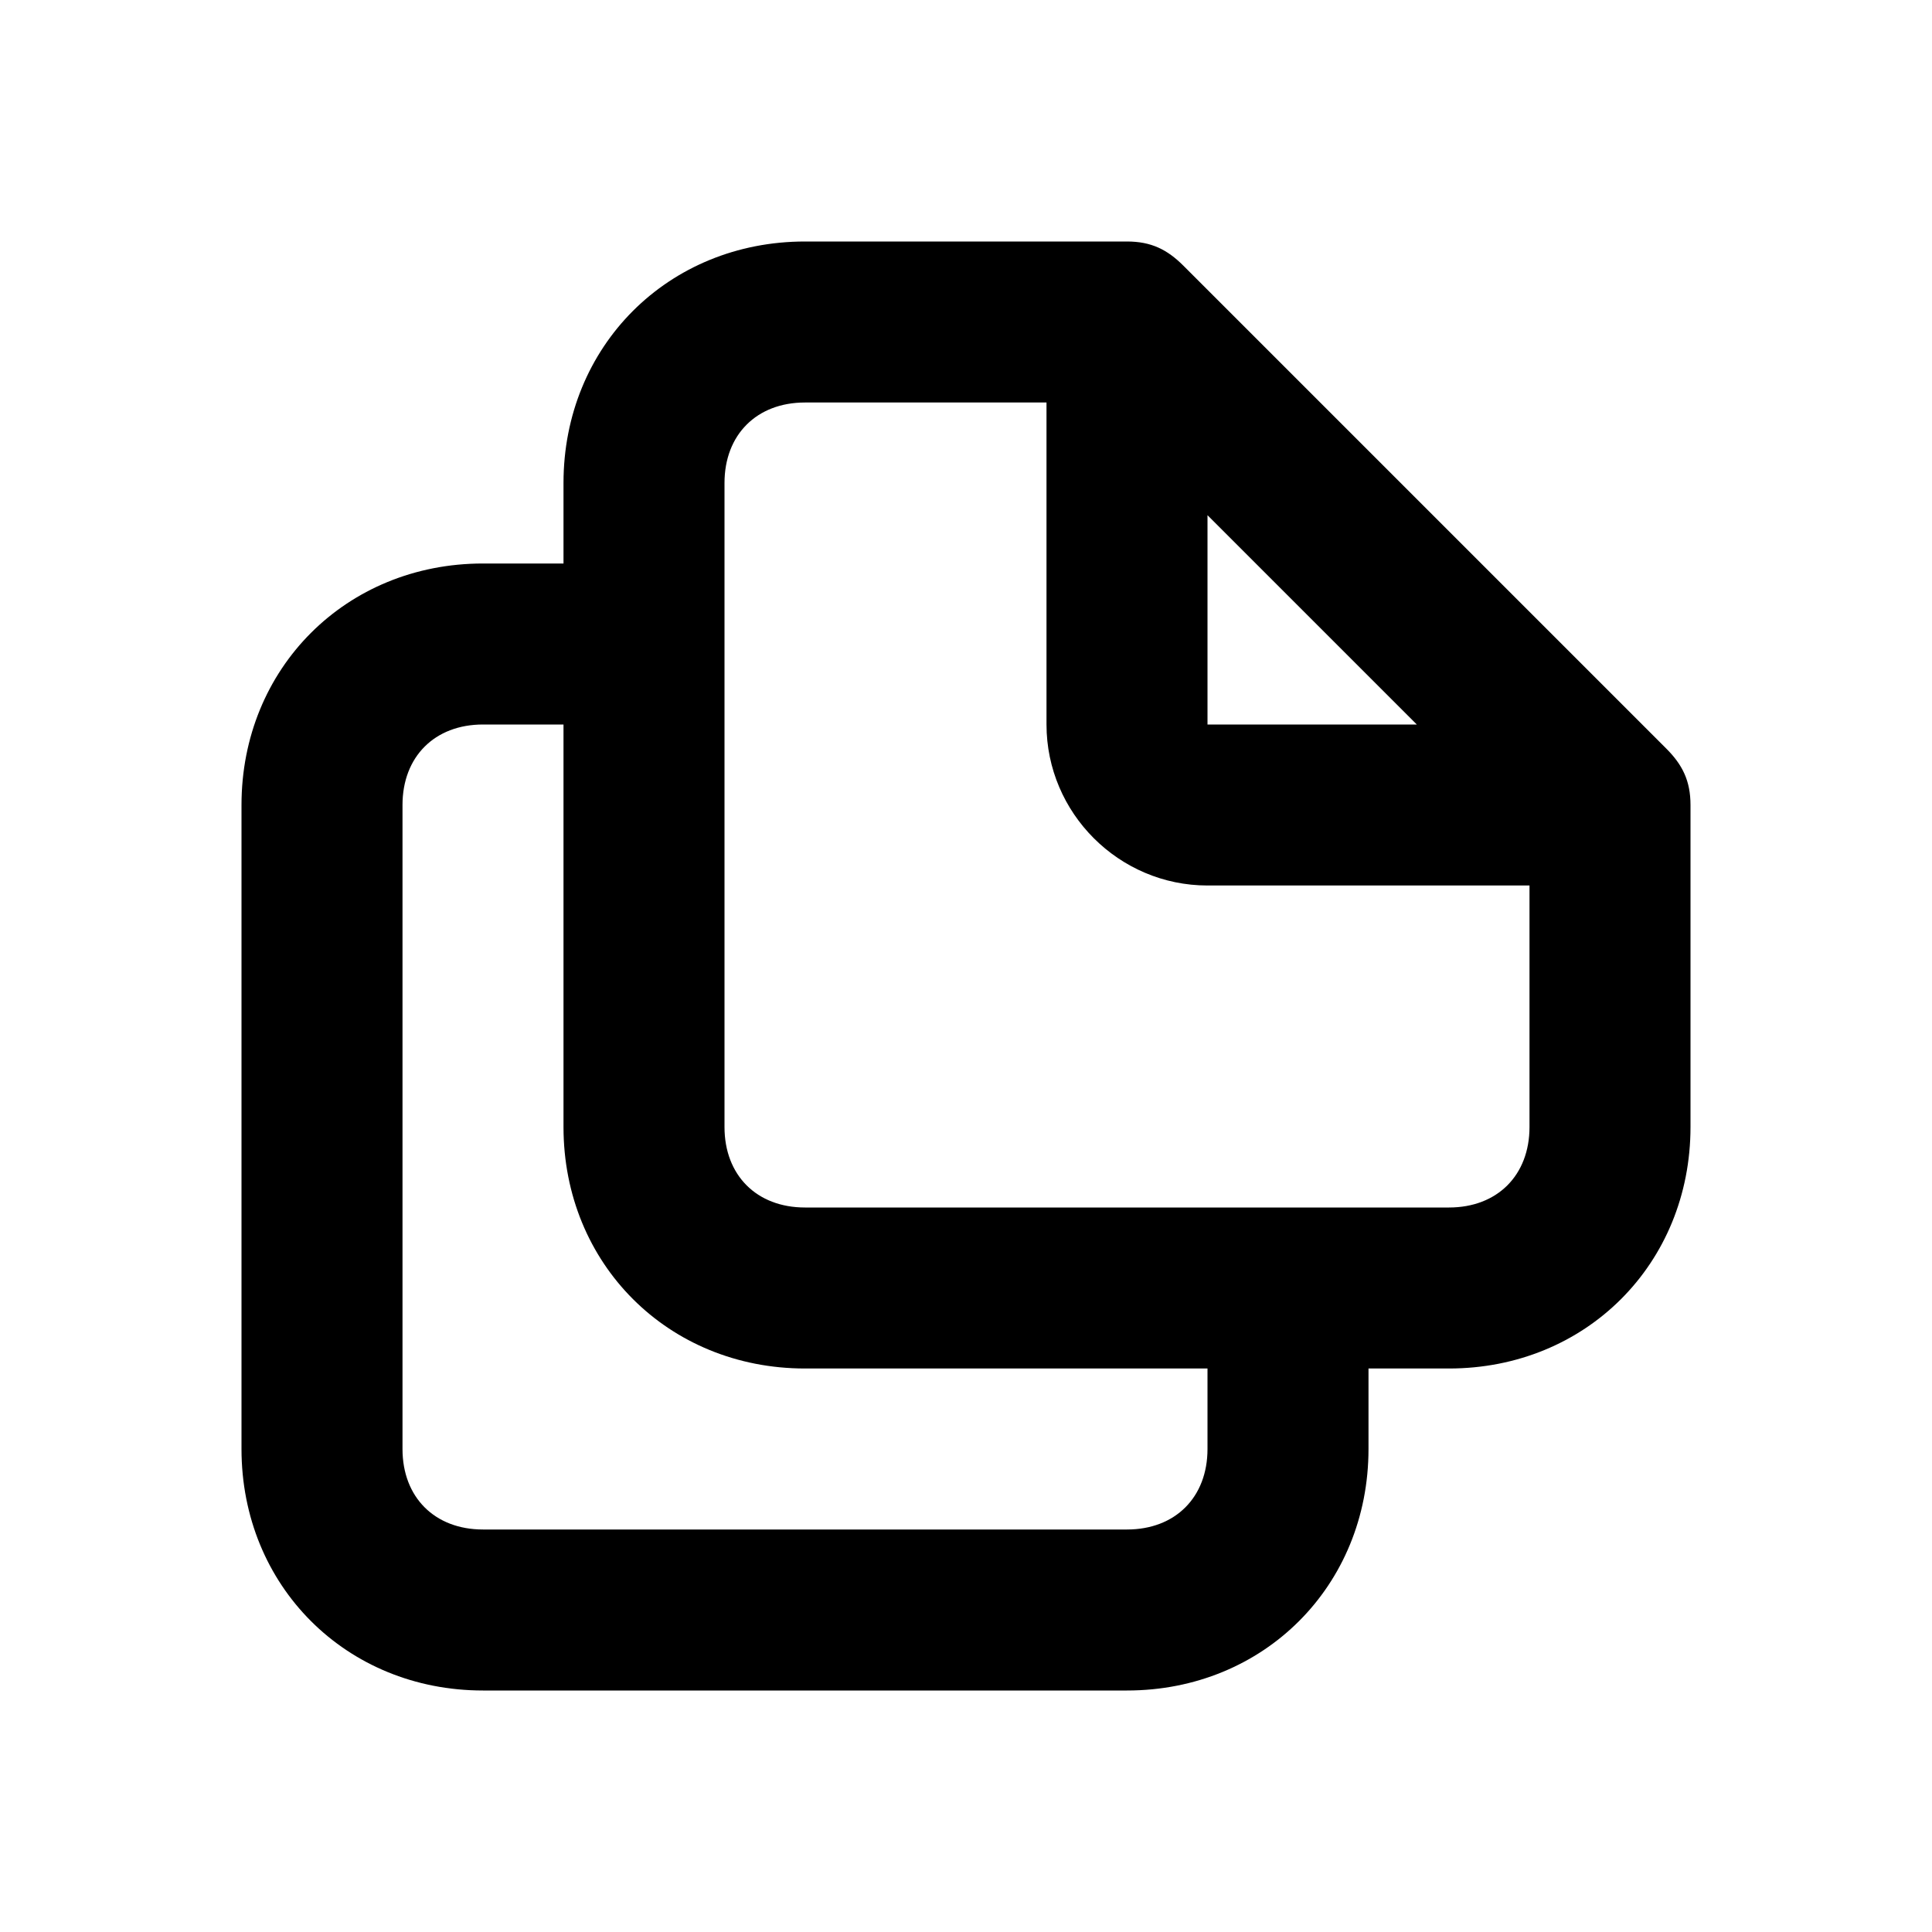
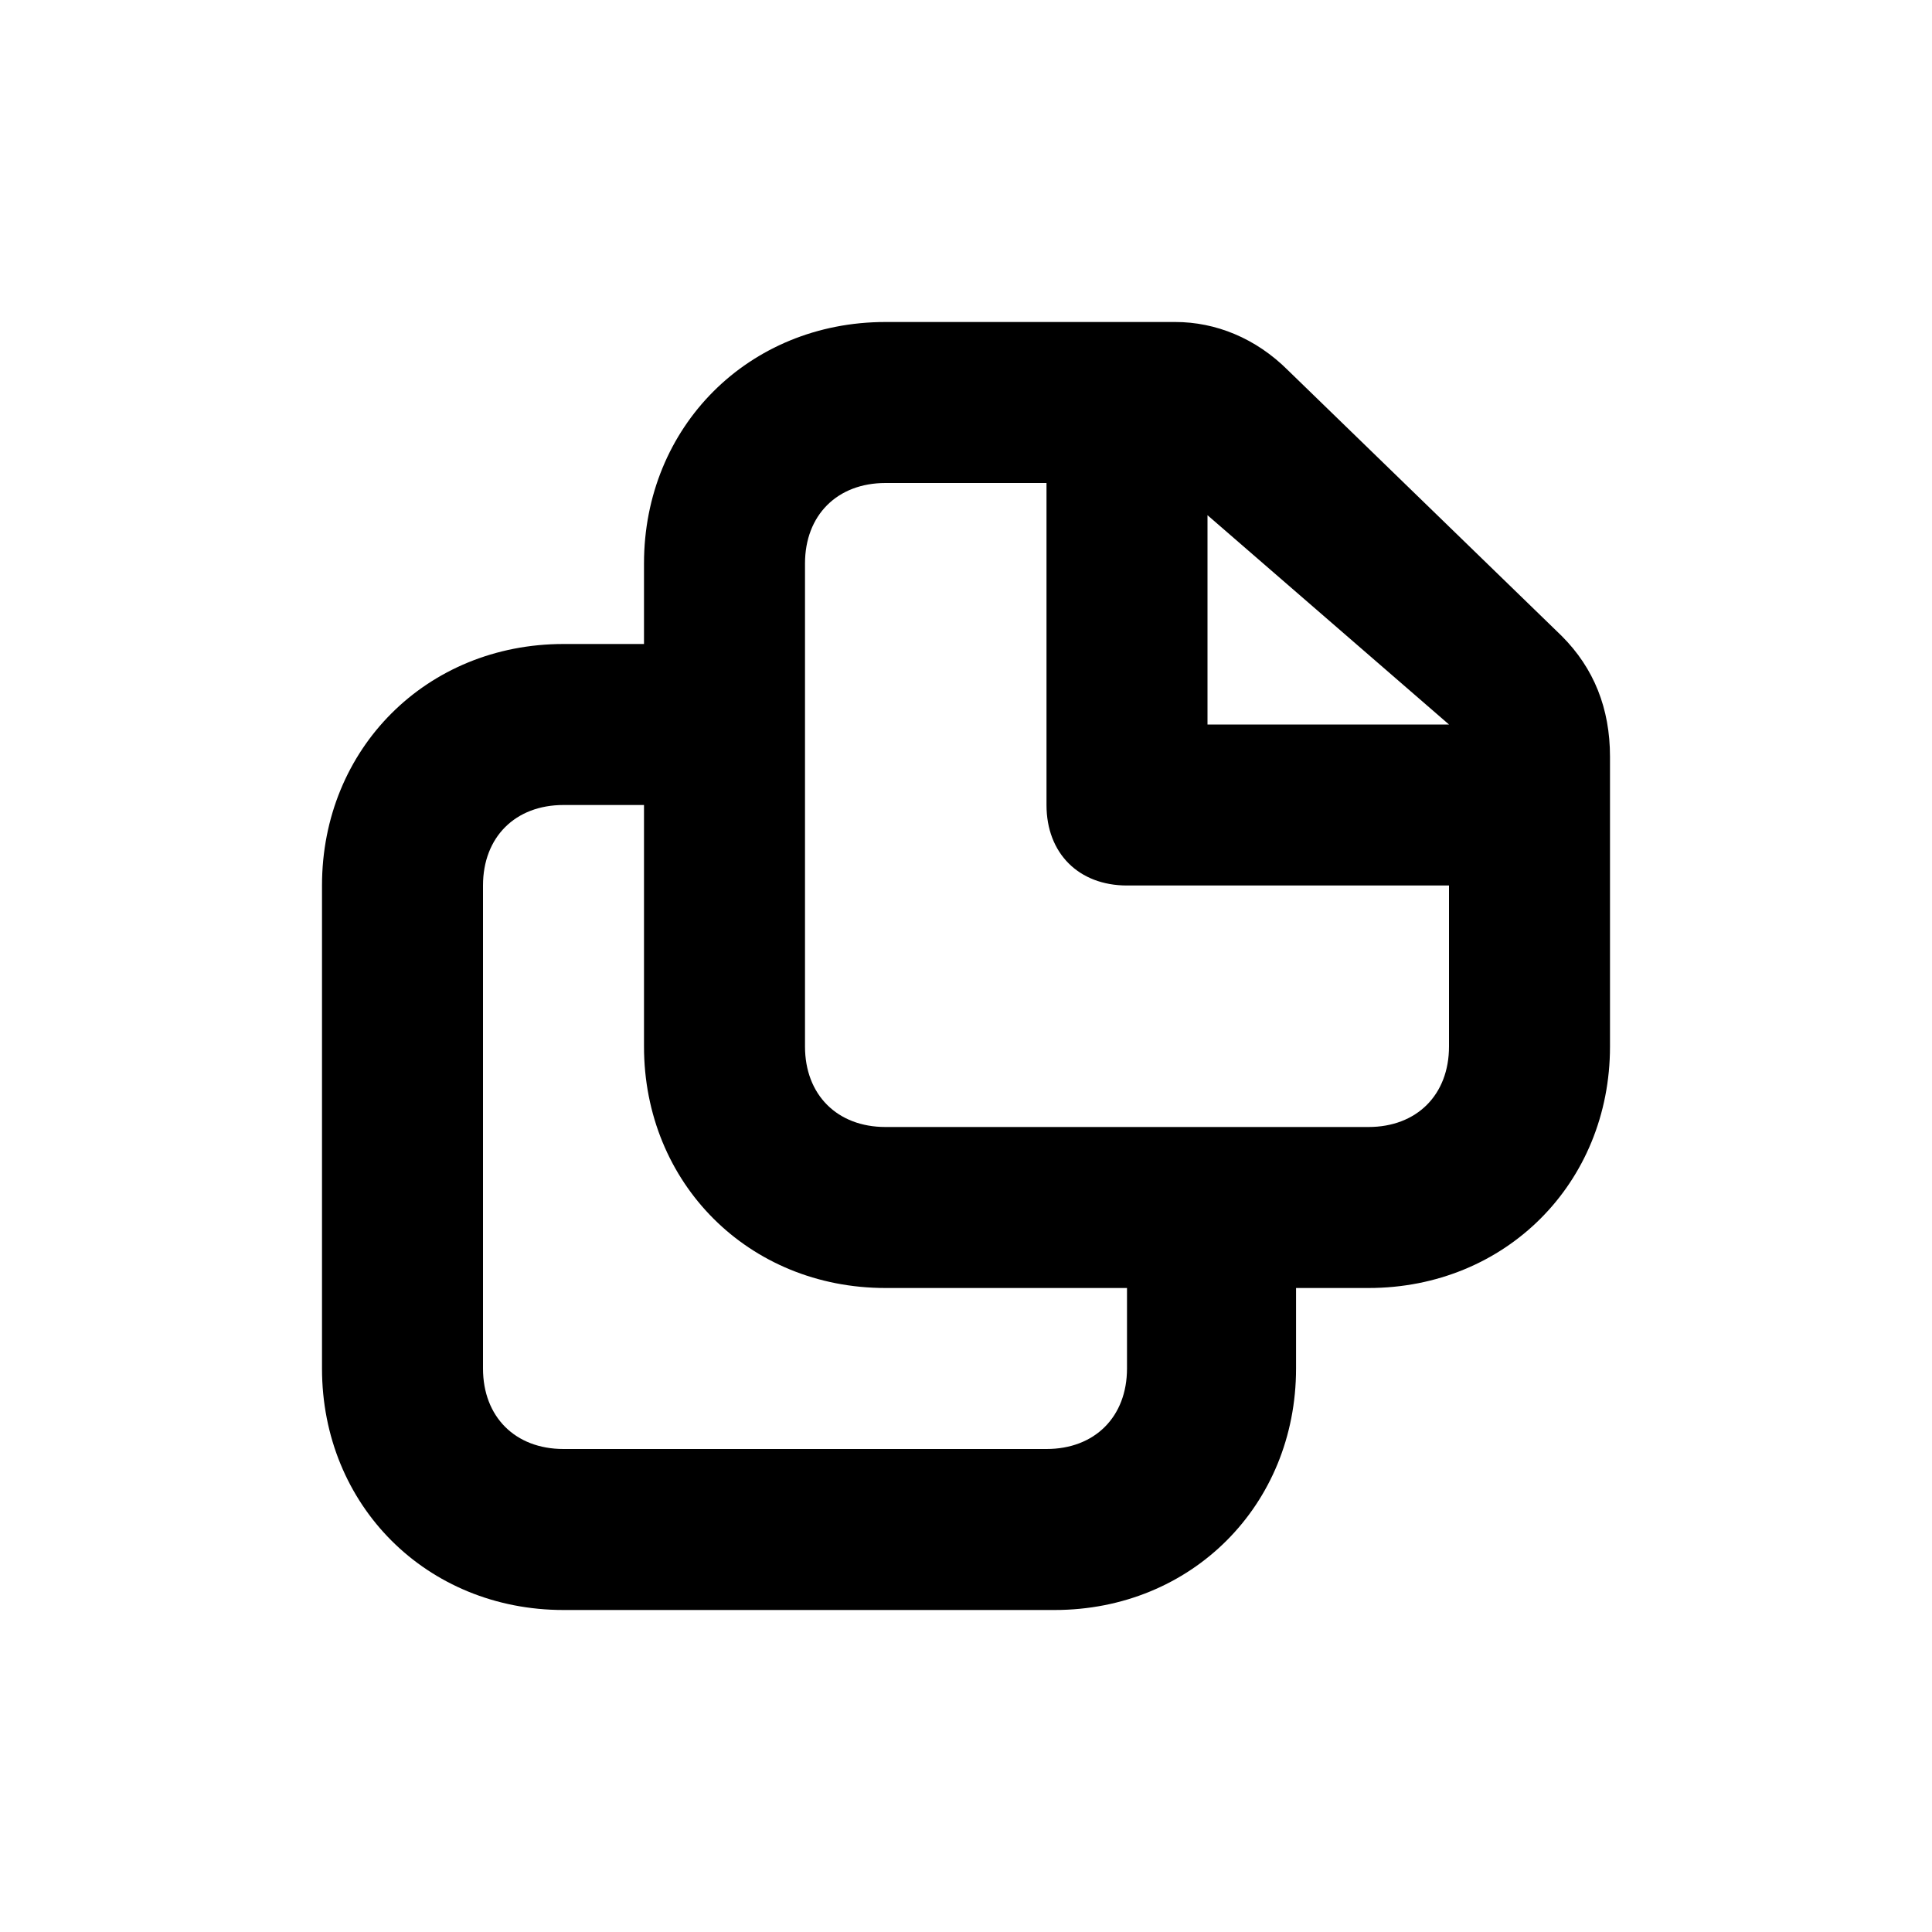
<svg xmlns="http://www.w3.org/2000/svg" version="1.1" id="Layer_1" x="0px" y="0px" viewBox="0 0 24 24" style="enable-background:new 0 0 24 24;" xml:space="preserve">
-   <style type="text/css">
- 	.st0{fill:#A5B2BD;}
- 	.st1{fill:#3197D6;}
- </style>
-   <path d="M6,21h8c1.7,0,3-1.3,3-3v-1h1c1.7,0,3-1.3,3-3v-4c0-0.3-0.1-0.5-0.3-0.7l-6-6C14.5,3.1,14.3,3,14,3h-4C8.3,3,7,4.3,7,6v1H6  c-1.7,0-3,1.3-3,3v8C3,19.7,4.3,21,6,21z M15,6.4L17.6,9H15V6.4z M9,6c0-0.6,0.4-1,1-1h3v4c0,1.1,0.9,2,2,2h4v3c0,0.6-0.4,1-1,1h-8  c-0.6,0-1-0.4-1-1V6z M5,10c0-0.6,0.4-1,1-1h1v5c0,1.7,1.3,3,3,3h5v1c0,0.6-0.4,1-1,1H6c-0.6,0-1-0.4-1-1V10z" />
+   <path d="M19.4,7.9L16,4.6C15.6,4.2,15.1,4,14.6,4H11C9.3,4,8,5.3,8,7v1H7c-1.7,0-3,1.3-3,3v6c0,1.7,1.3,3,3,3h6.1c1.7,0,3-1.3,3-3  v-1H17c1.7,0,3-1.3,3-3V9.4C20,8.8,19.8,8.3,19.4,7.9z M18,9h-3V6.4L18,9z M14,17c0,0.6-0.4,1-1,1H7c-0.6,0-1-0.4-1-1v-6  c0-0.6,0.4-1,1-1h1v3c0,1.7,1.3,3,3,3h3V17z M17,14h-6c-0.6,0-1-0.4-1-1V7c0-0.6,0.4-1,1-1h2v4c0,0.6,0.4,1,1,1h4v2  C18,13.6,17.6,14,17,14z" />
</svg>
